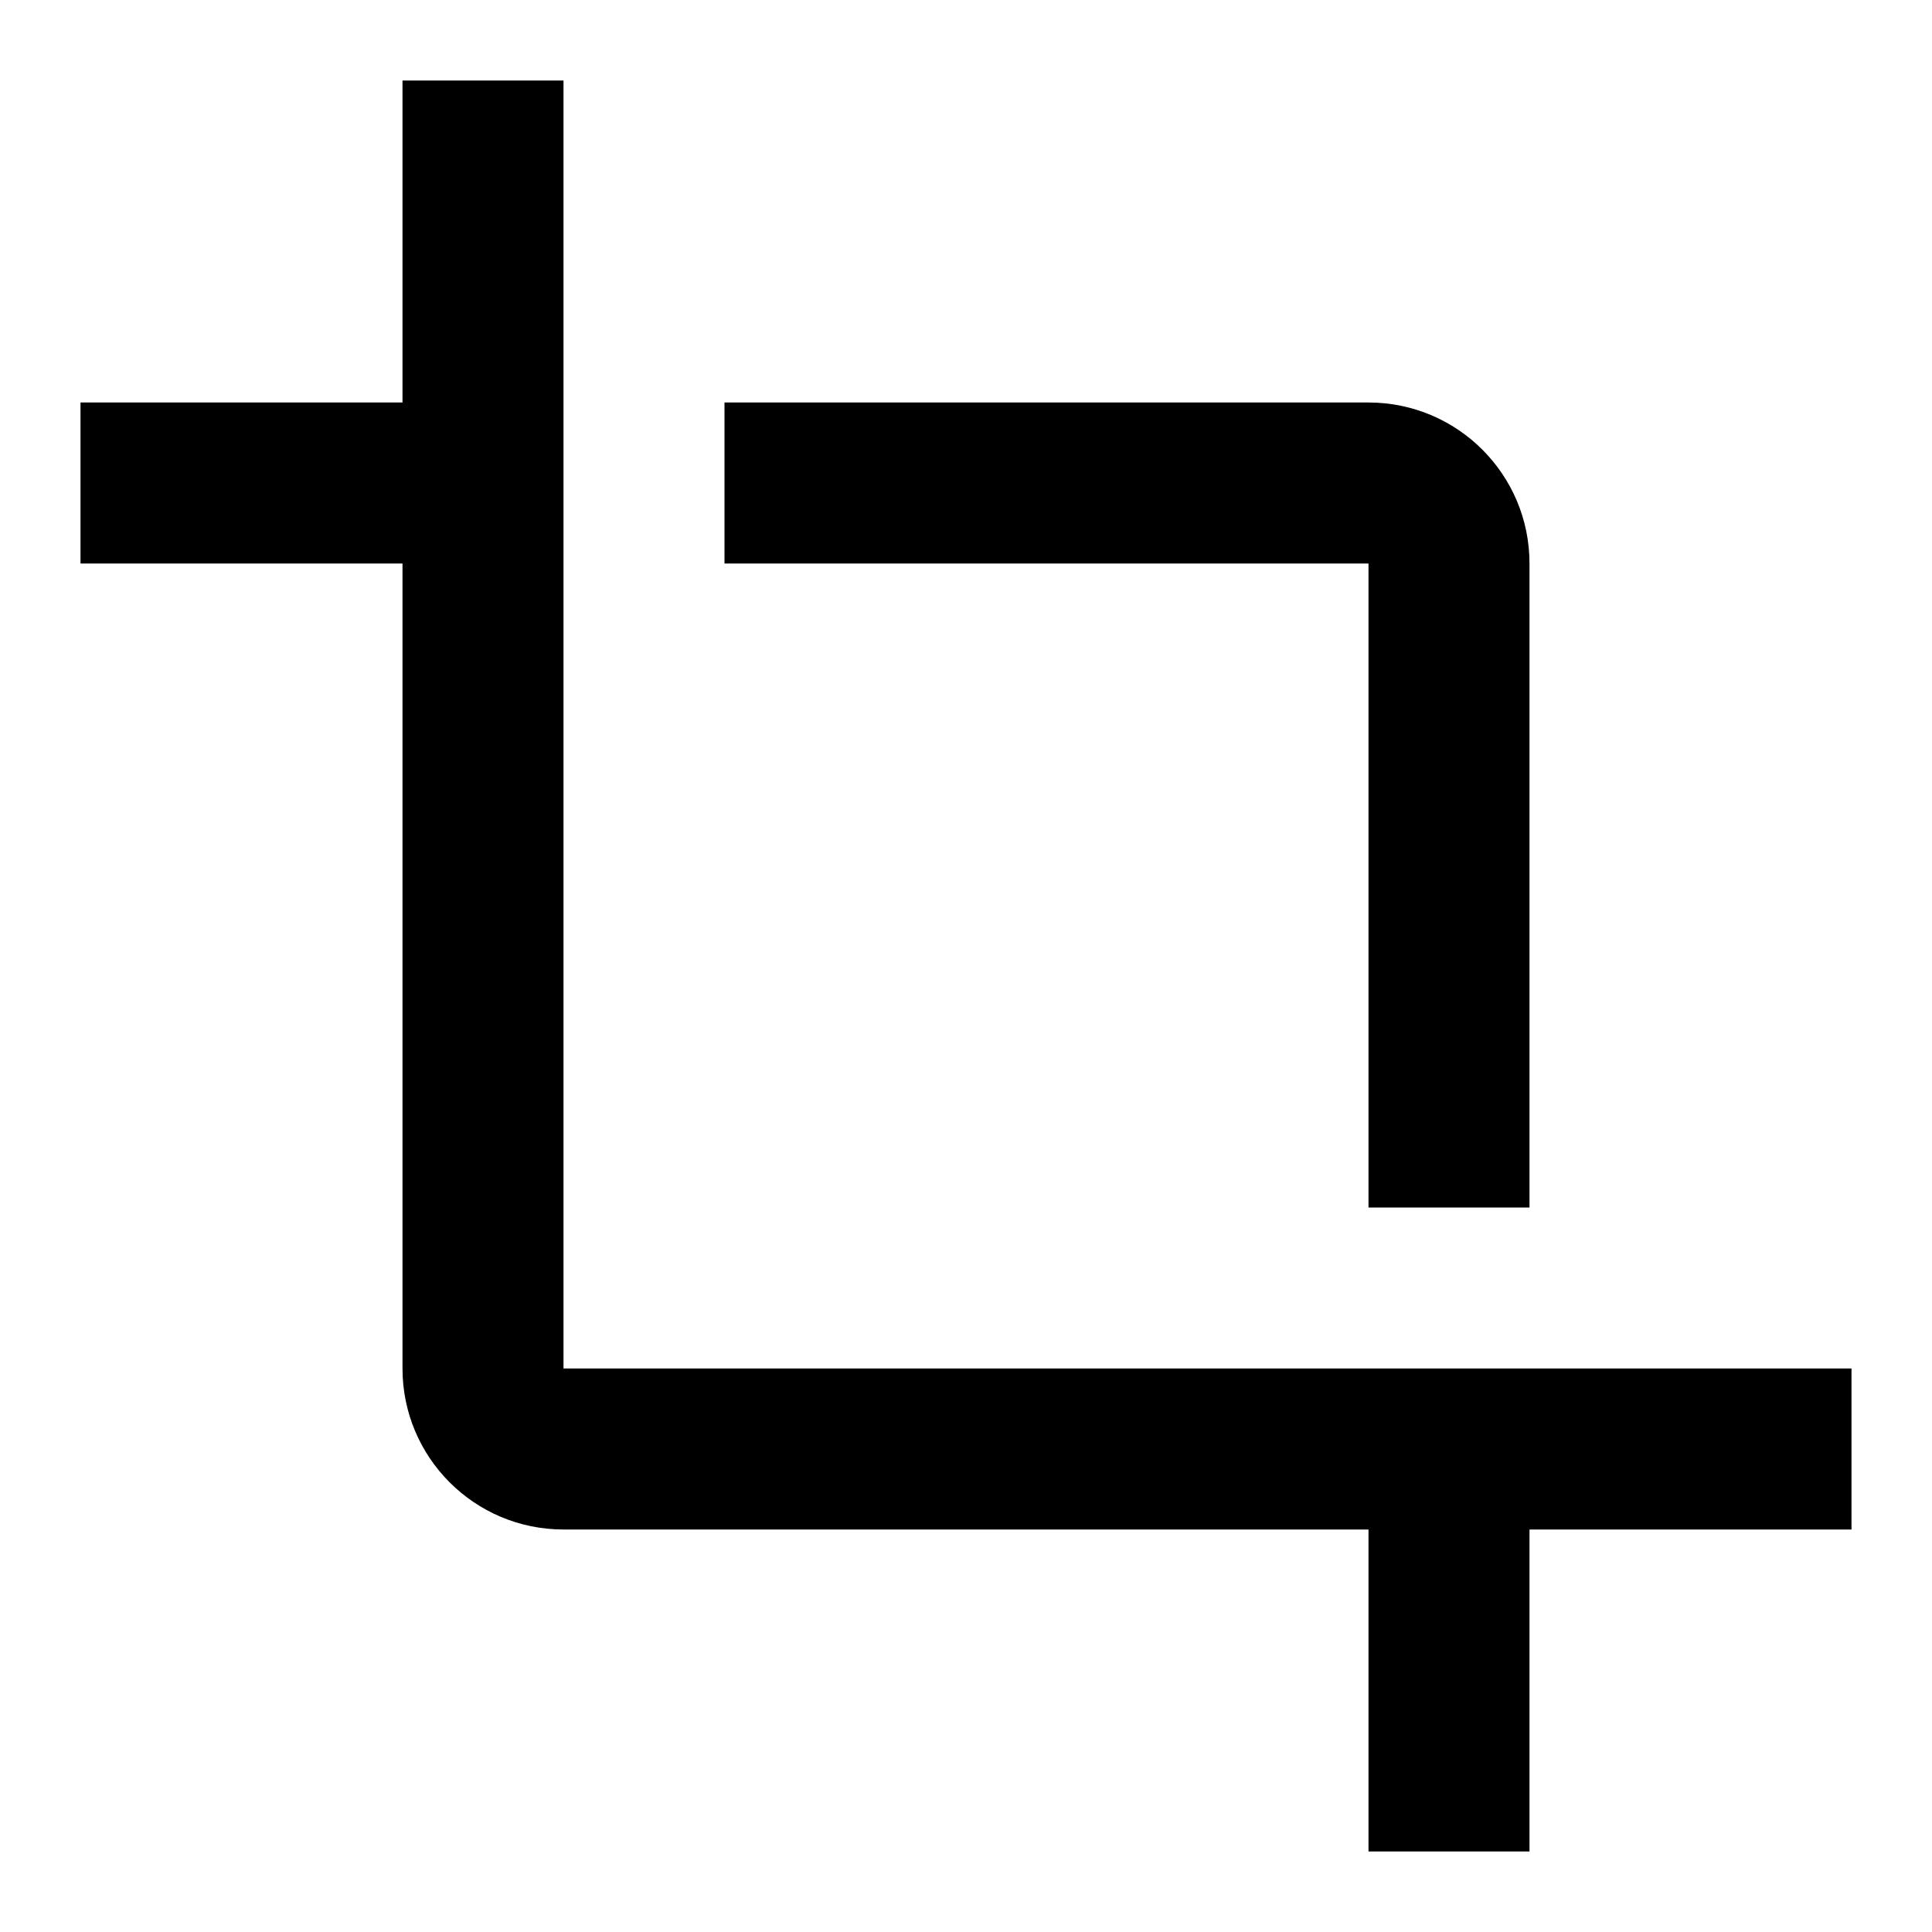
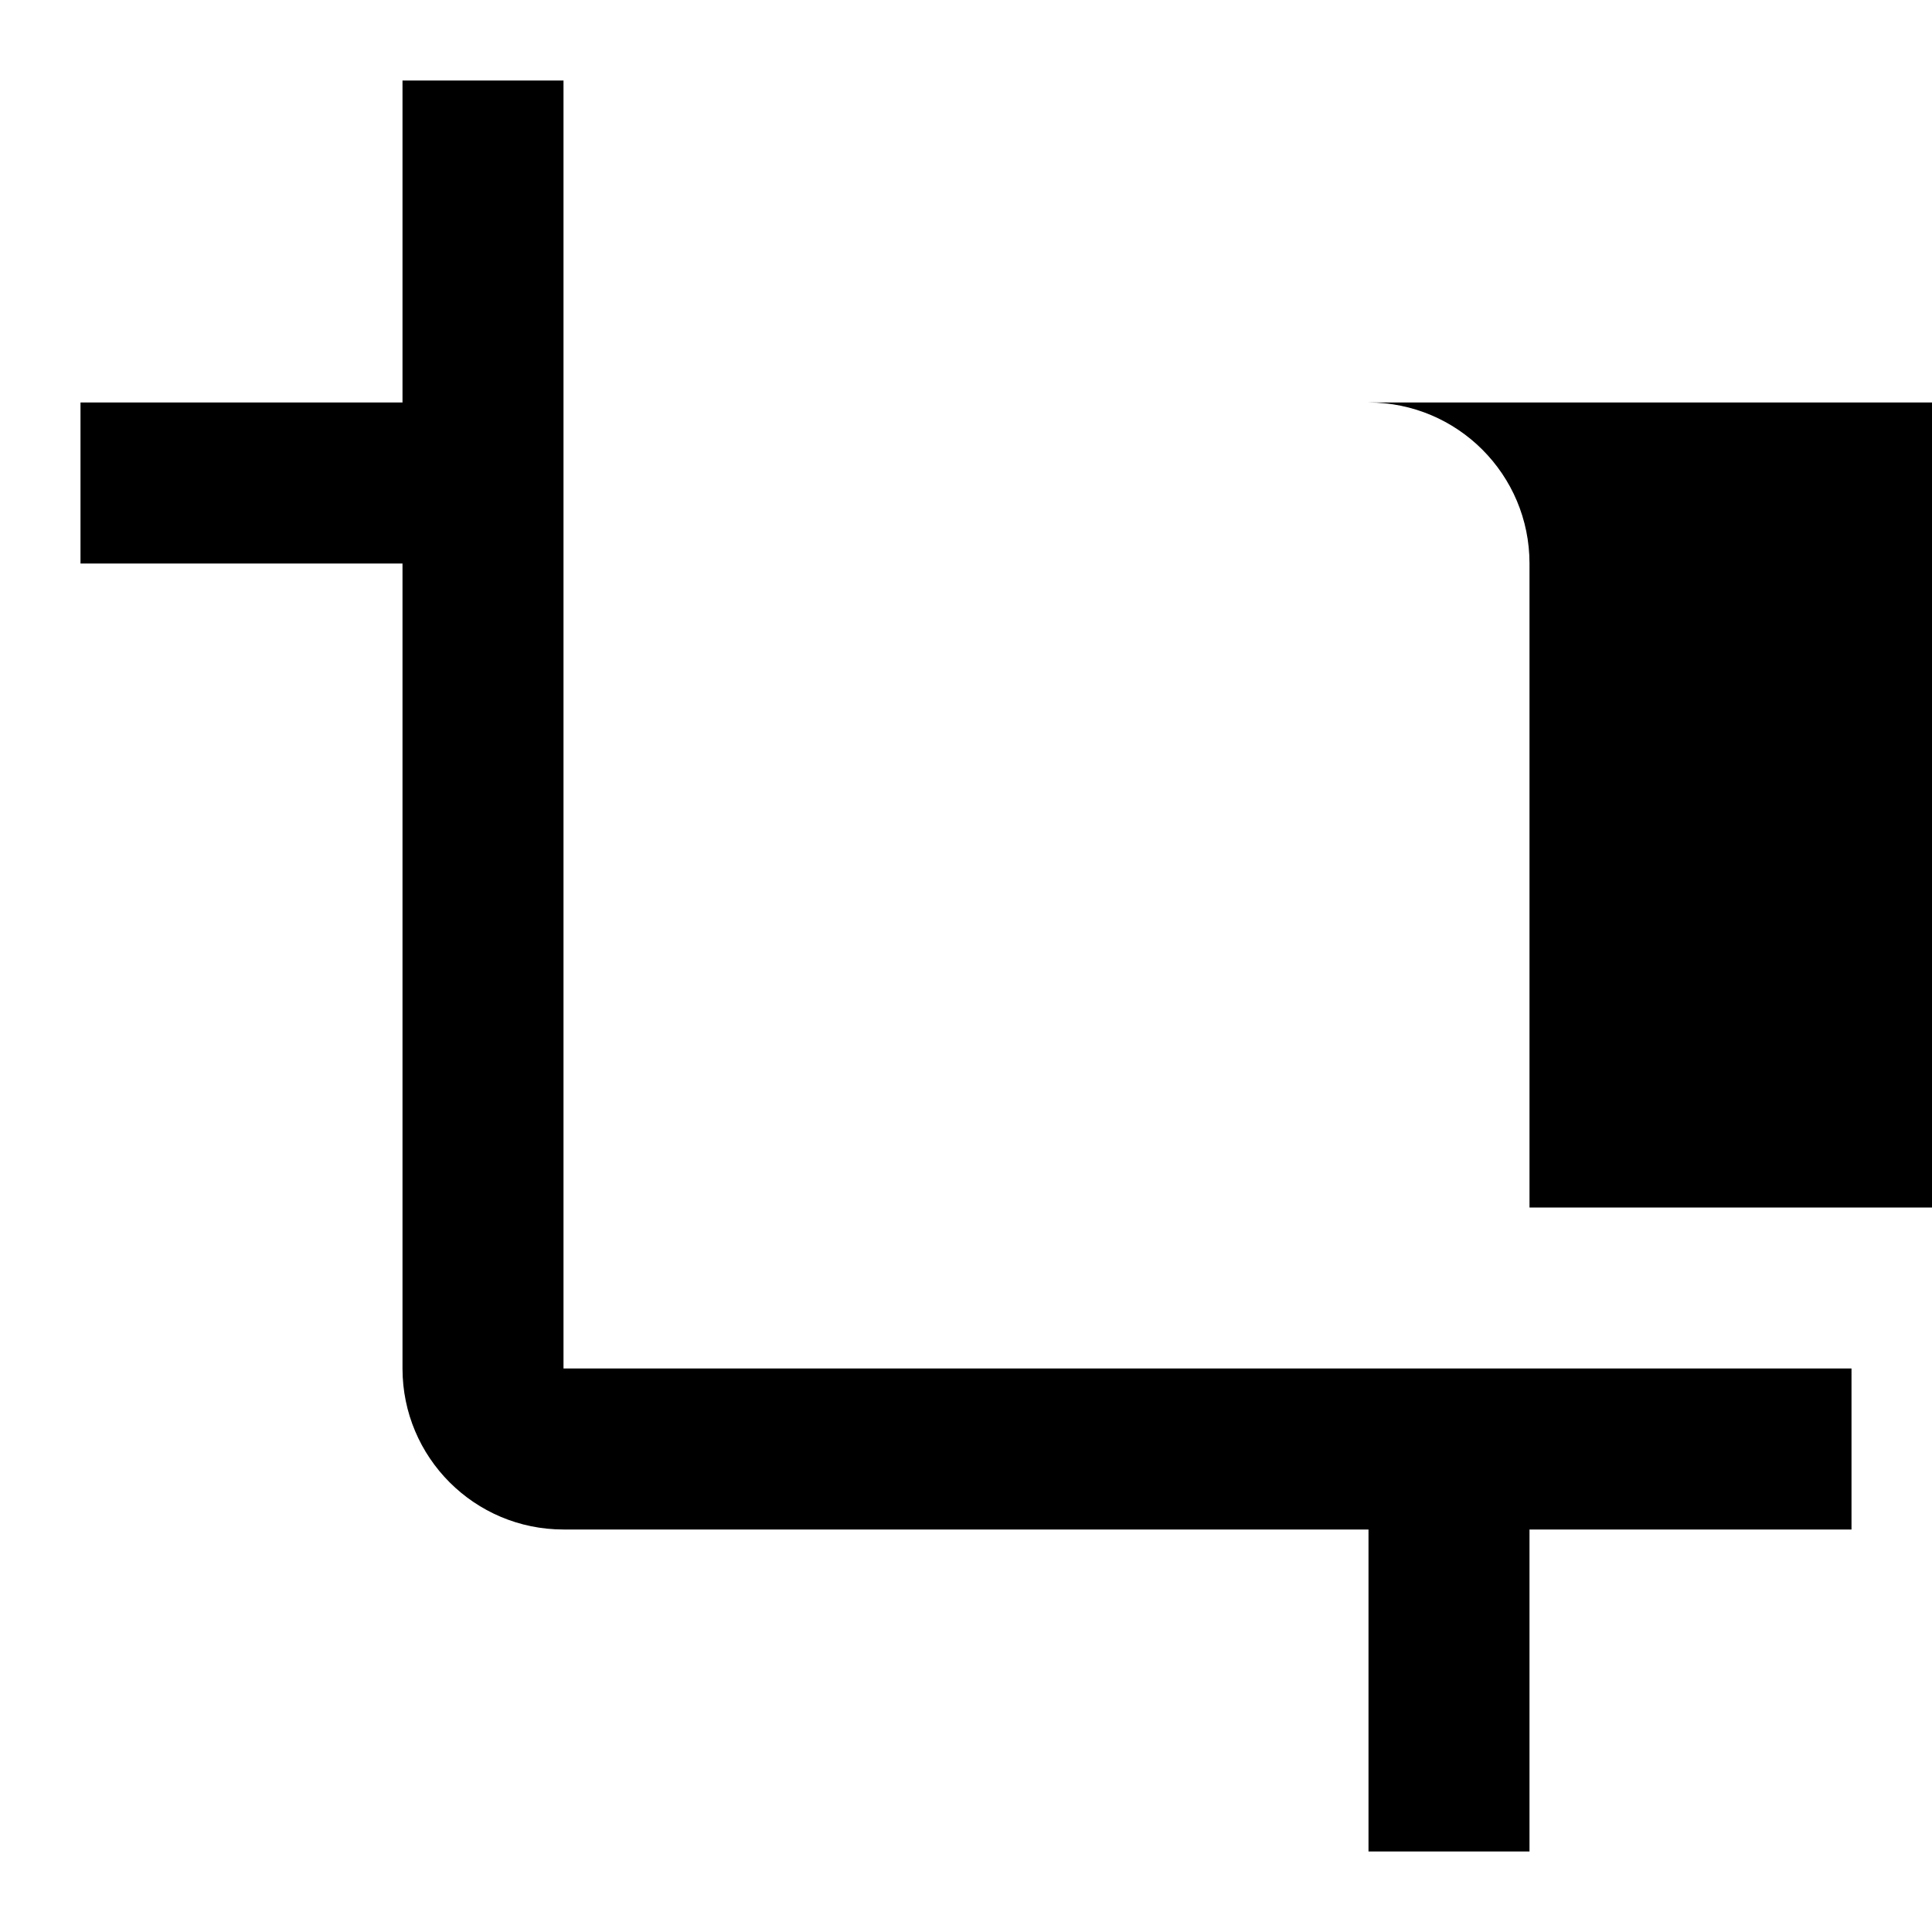
<svg xmlns="http://www.w3.org/2000/svg" version="1.0" id="Layer_1" x="0px" y="0px" width="48px" height="48px" viewBox="0 0 48 48" enable-background="new 0 0 48 48" xml:space="preserve">
  <path fill="none" d="M0,0h48v48H0V0z" />
-   <path d="M34,30h4V14c0-2.21-1.79-4-4-4H18v4h16V30z M14,34V2h-4v8H2v4h8v20c0,2.21,1.79,4,4,4h20v8h4v-8h8v-4H14z" />
+   <path d="M34,30h4V14c0-2.21-1.79-4-4-4h28v4h26V30z M14,34V2h-4v8H2v4h8v20c0,2.21,1.79,4,4,4h20v8h4v-8h8v-4h24z" />
</svg>
